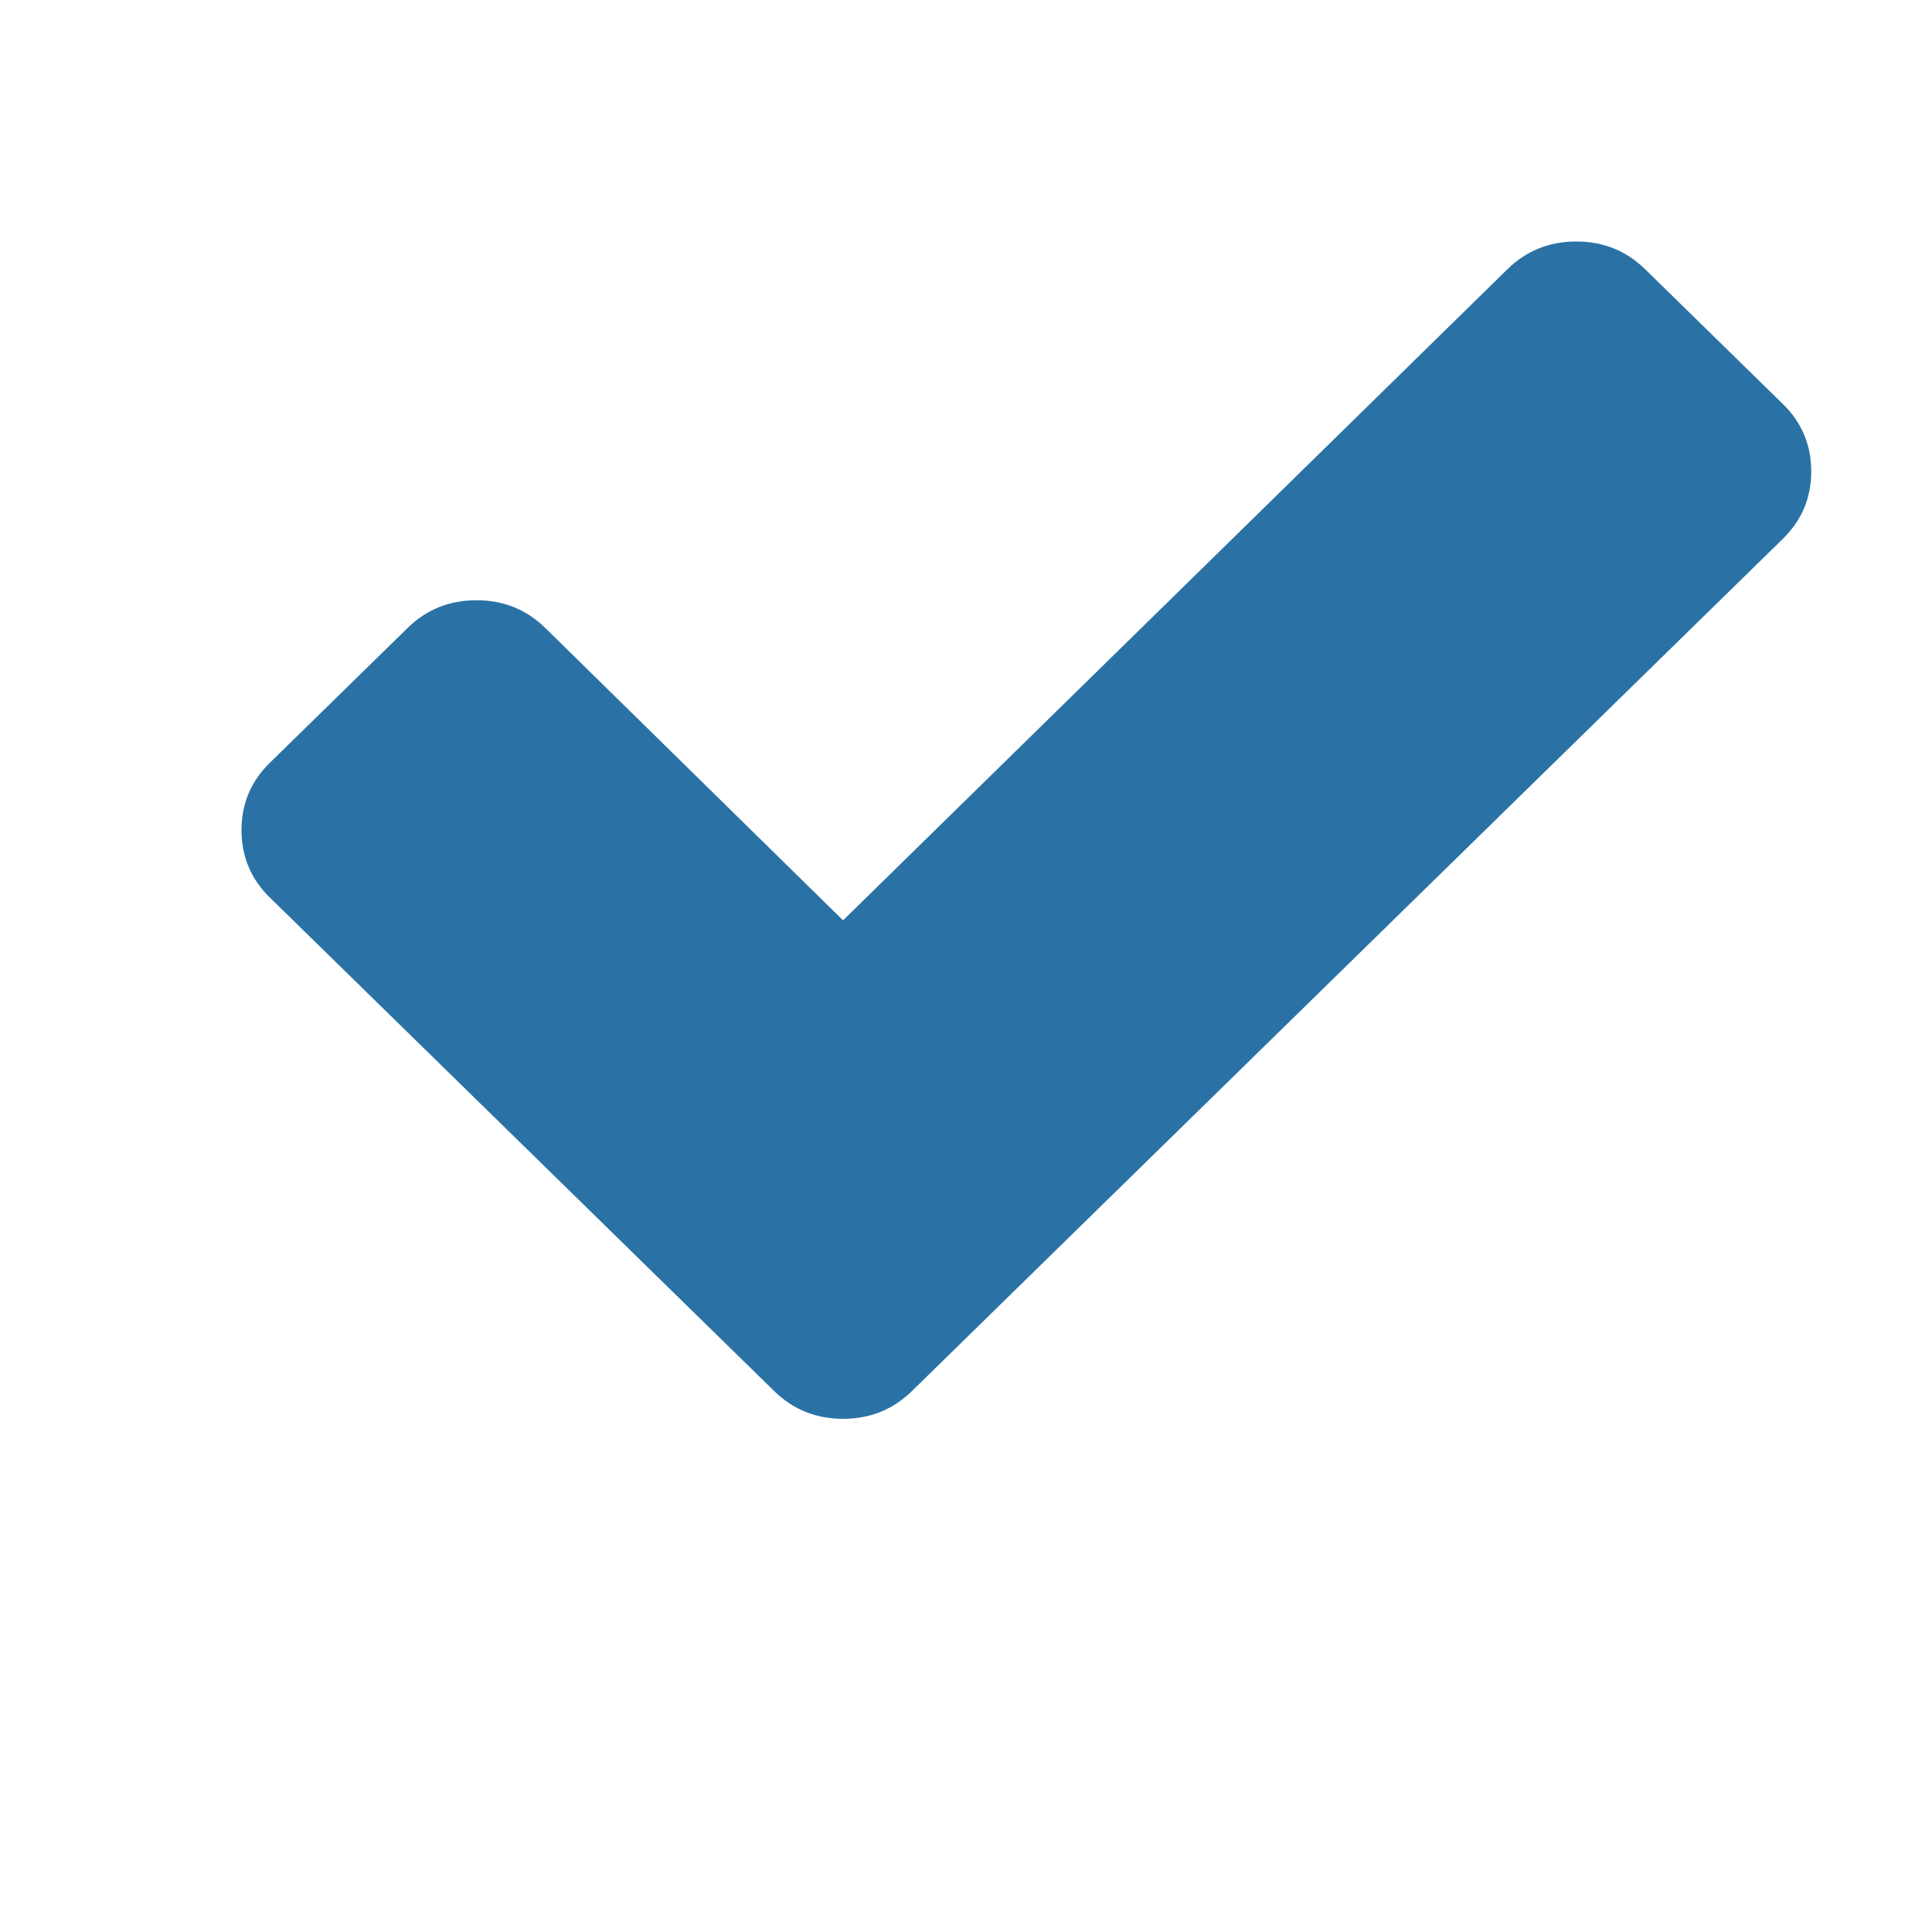
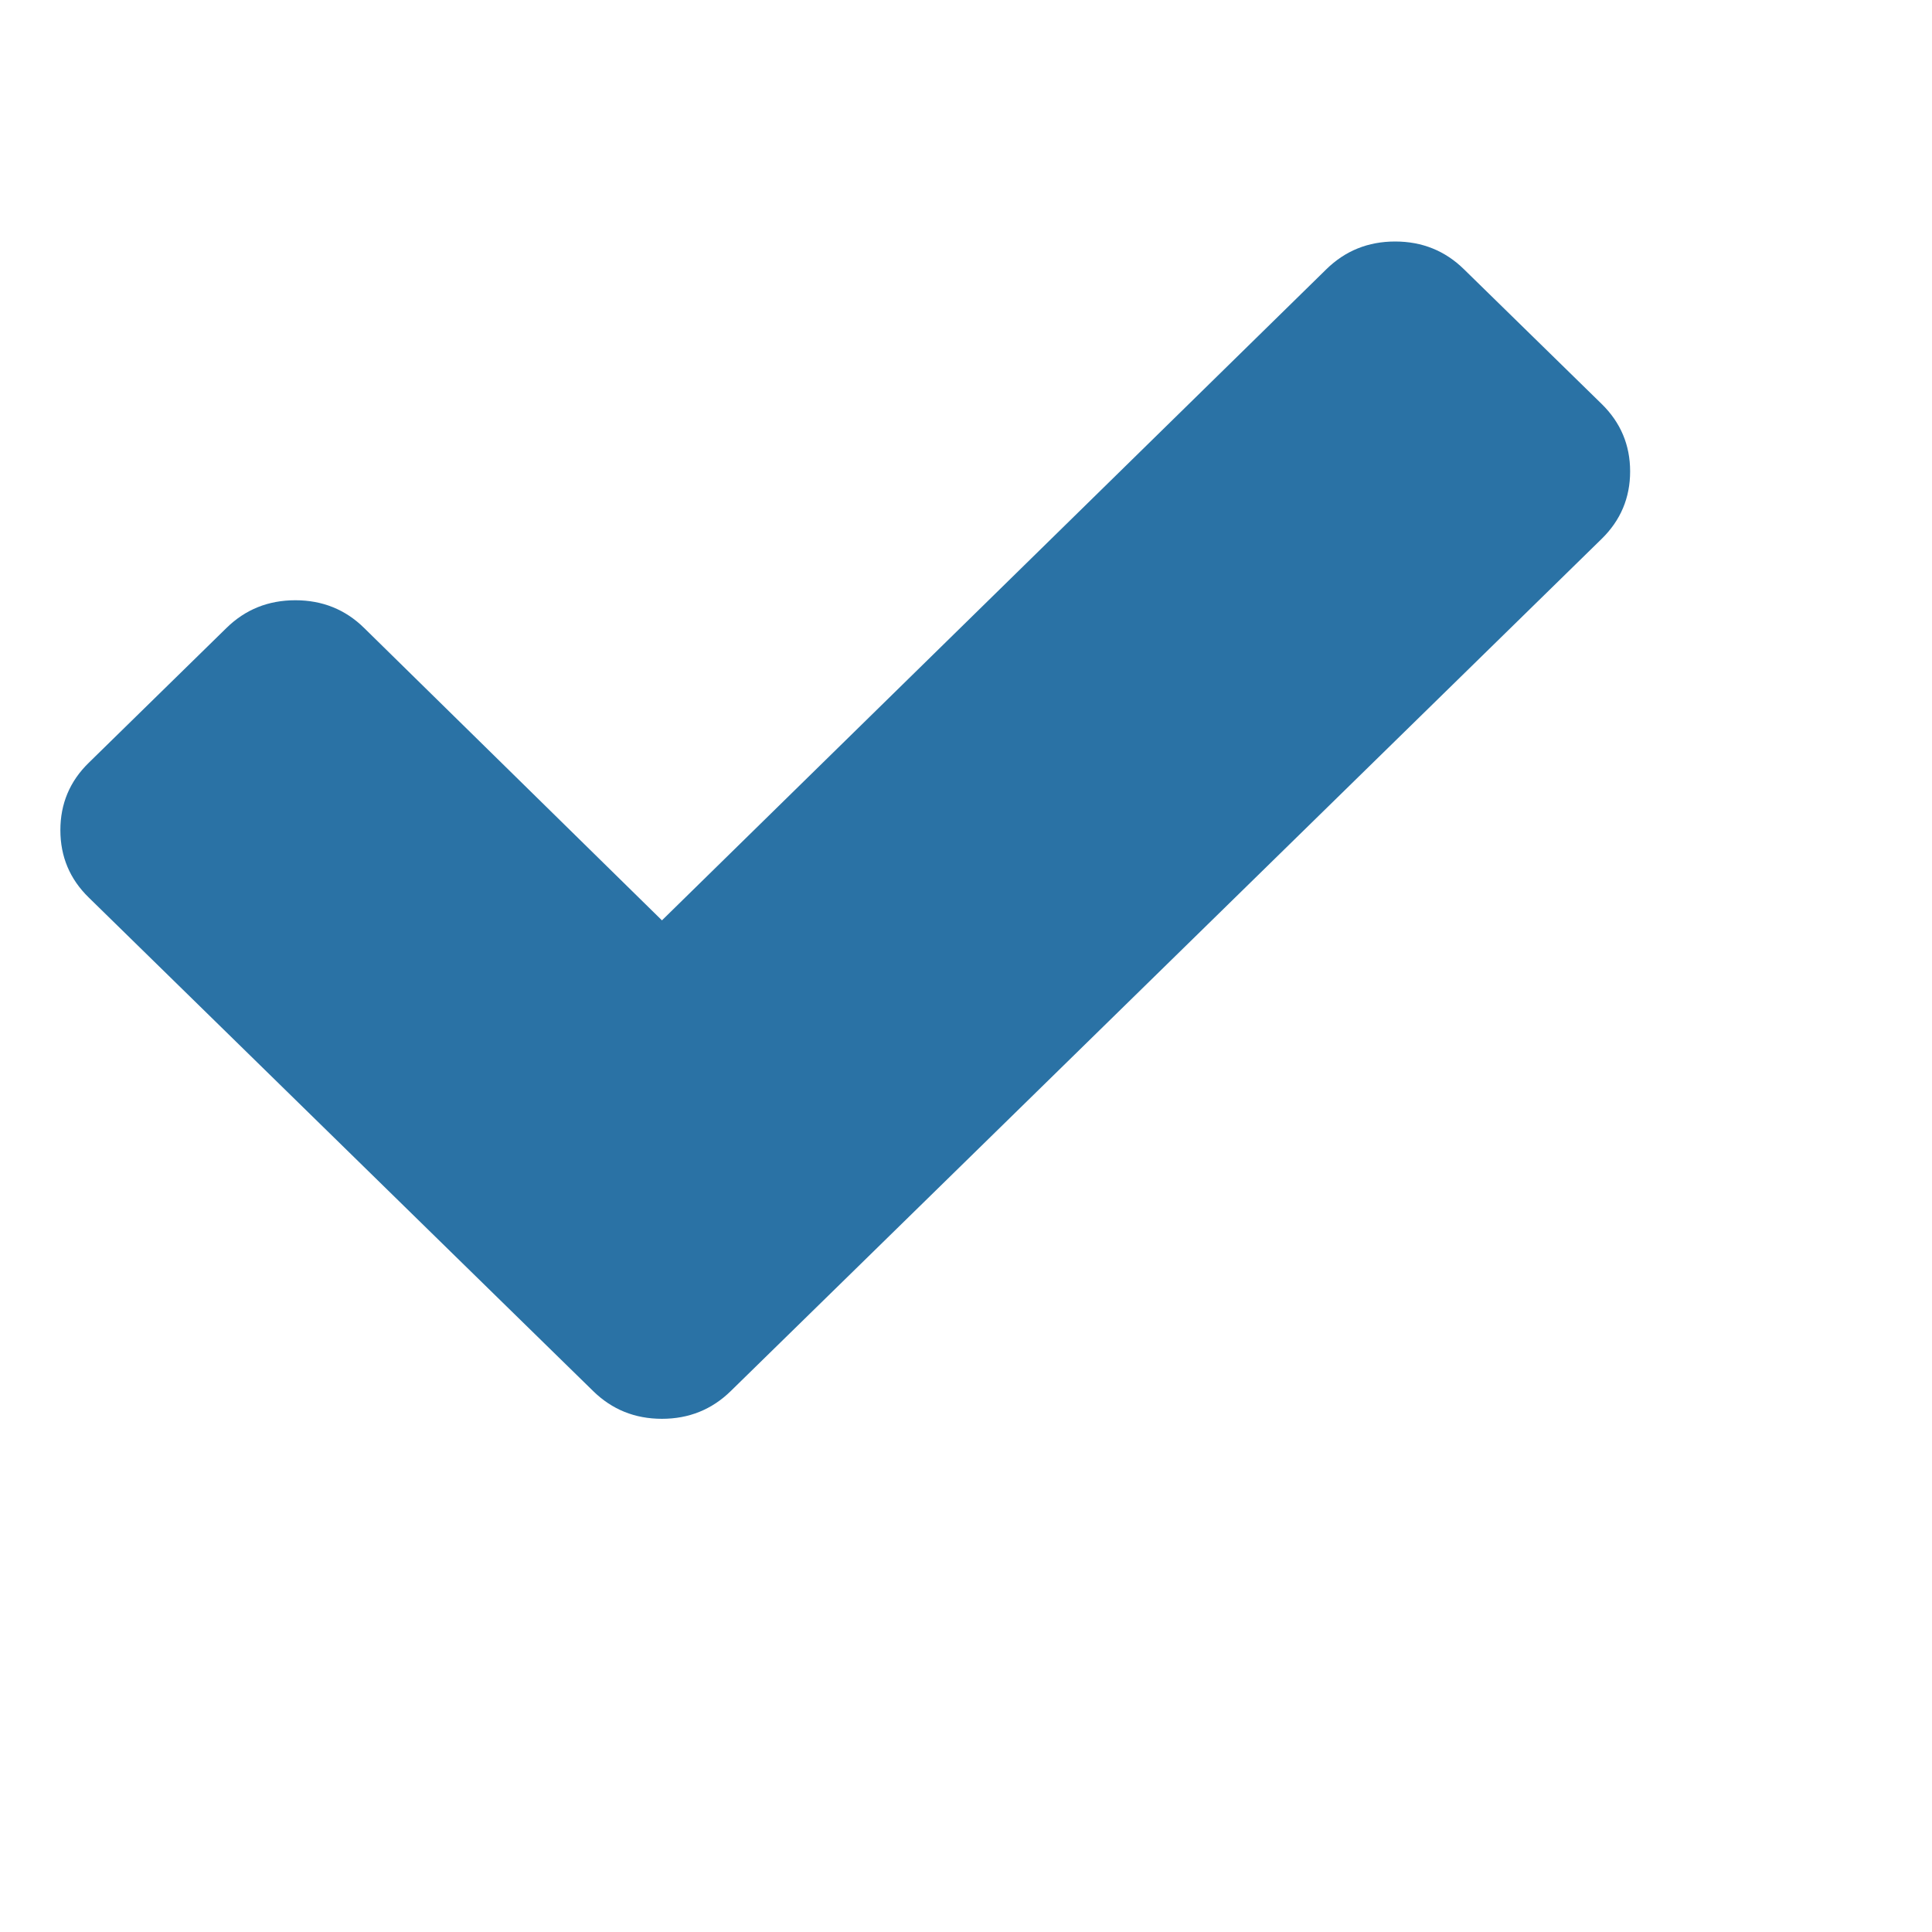
<svg xmlns="http://www.w3.org/2000/svg" viewBox="0 0 16 16" width="16" height="16" style="enable-background:new 0 0 442.533 442.533;">
-   <g transform="matrix(0.029376, 0, 0, 0.028746, 2, 0.514453)">
-     <path d="M434.539,98.499l-38.828-38.828c-5.324-5.328-11.799-7.993-19.41-7.993c-7.618,0-14.093,2.665-19.417,7.993L169.59,247.248   l-83.939-84.225c-5.33-5.33-11.801-7.992-19.412-7.992c-7.616,0-14.087,2.662-19.417,7.992L7.994,201.852   C2.664,207.181,0,213.654,0,221.269c0,7.609,2.664,14.088,7.994,19.416l103.351,103.349l38.831,38.828   c5.327,5.332,11.8,7.994,19.414,7.994c7.611,0,14.084-2.669,19.414-7.994l38.83-38.828L434.539,137.33   c5.325-5.33,7.994-11.802,7.994-19.417C442.537,110.302,439.864,103.829,434.539,98.499z" fill="#2a72a5" />
-   </g>
+   <path d="M 13.265 3.346 L 12.124 2.23 C 11.968 2.077 11.778 2 11.554 2 C 11.33 2 11.14 2.077 10.984 2.23 L 5.482 7.622 L 3.016 5.201 C 2.86 5.047 2.669 4.971 2.446 4.971 C 2.222 4.971 2.032 5.047 1.875 5.201 L 0.735 6.317 C 0.578 6.47 0.5 6.656 0.5 6.875 C 0.5 7.094 0.578 7.28 0.735 7.433 L 3.771 10.404 L 4.912 11.52 C 5.068 11.673 5.258 11.75 5.482 11.75 C 5.705 11.75 5.896 11.673 6.052 11.52 L 7.193 10.404 L 13.265 4.462 C 13.421 4.309 13.5 4.123 13.5 3.904 C 13.5 3.685 13.421 3.499 13.265 3.346 Z" fill="#2a72a5" transform="matrix(1, 0, 0, 1, 0, 0)" />
</svg>
